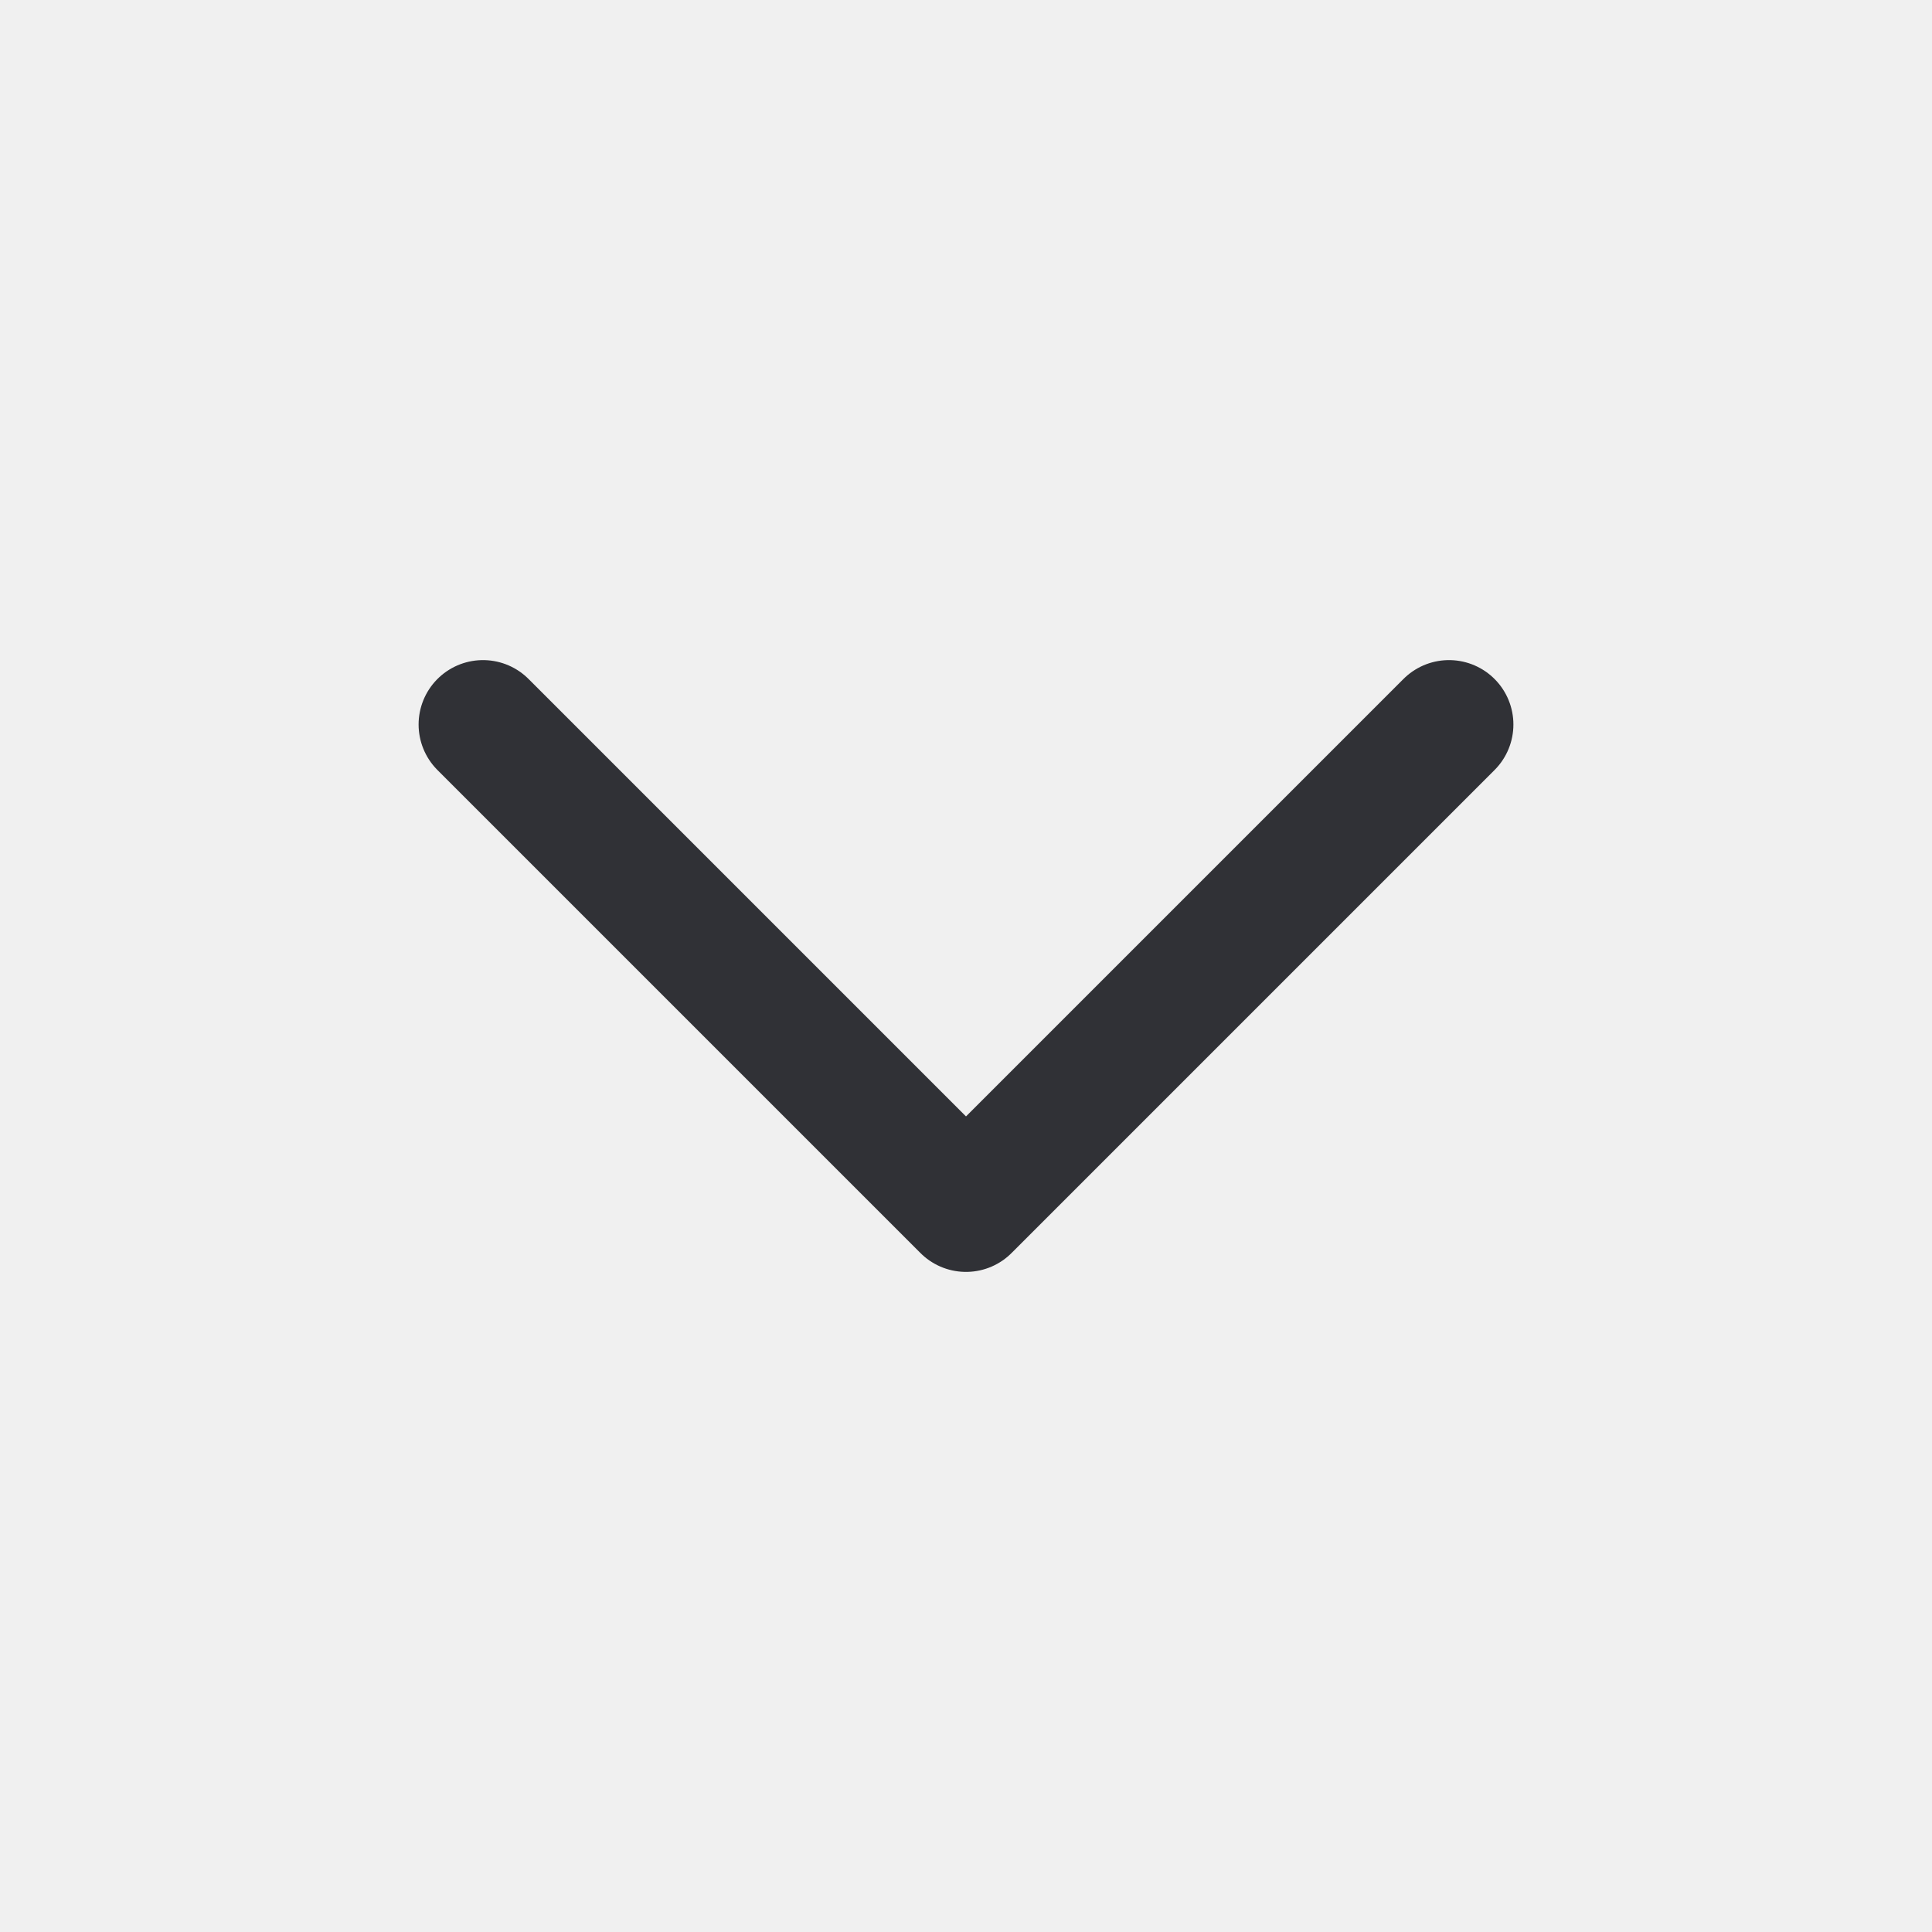
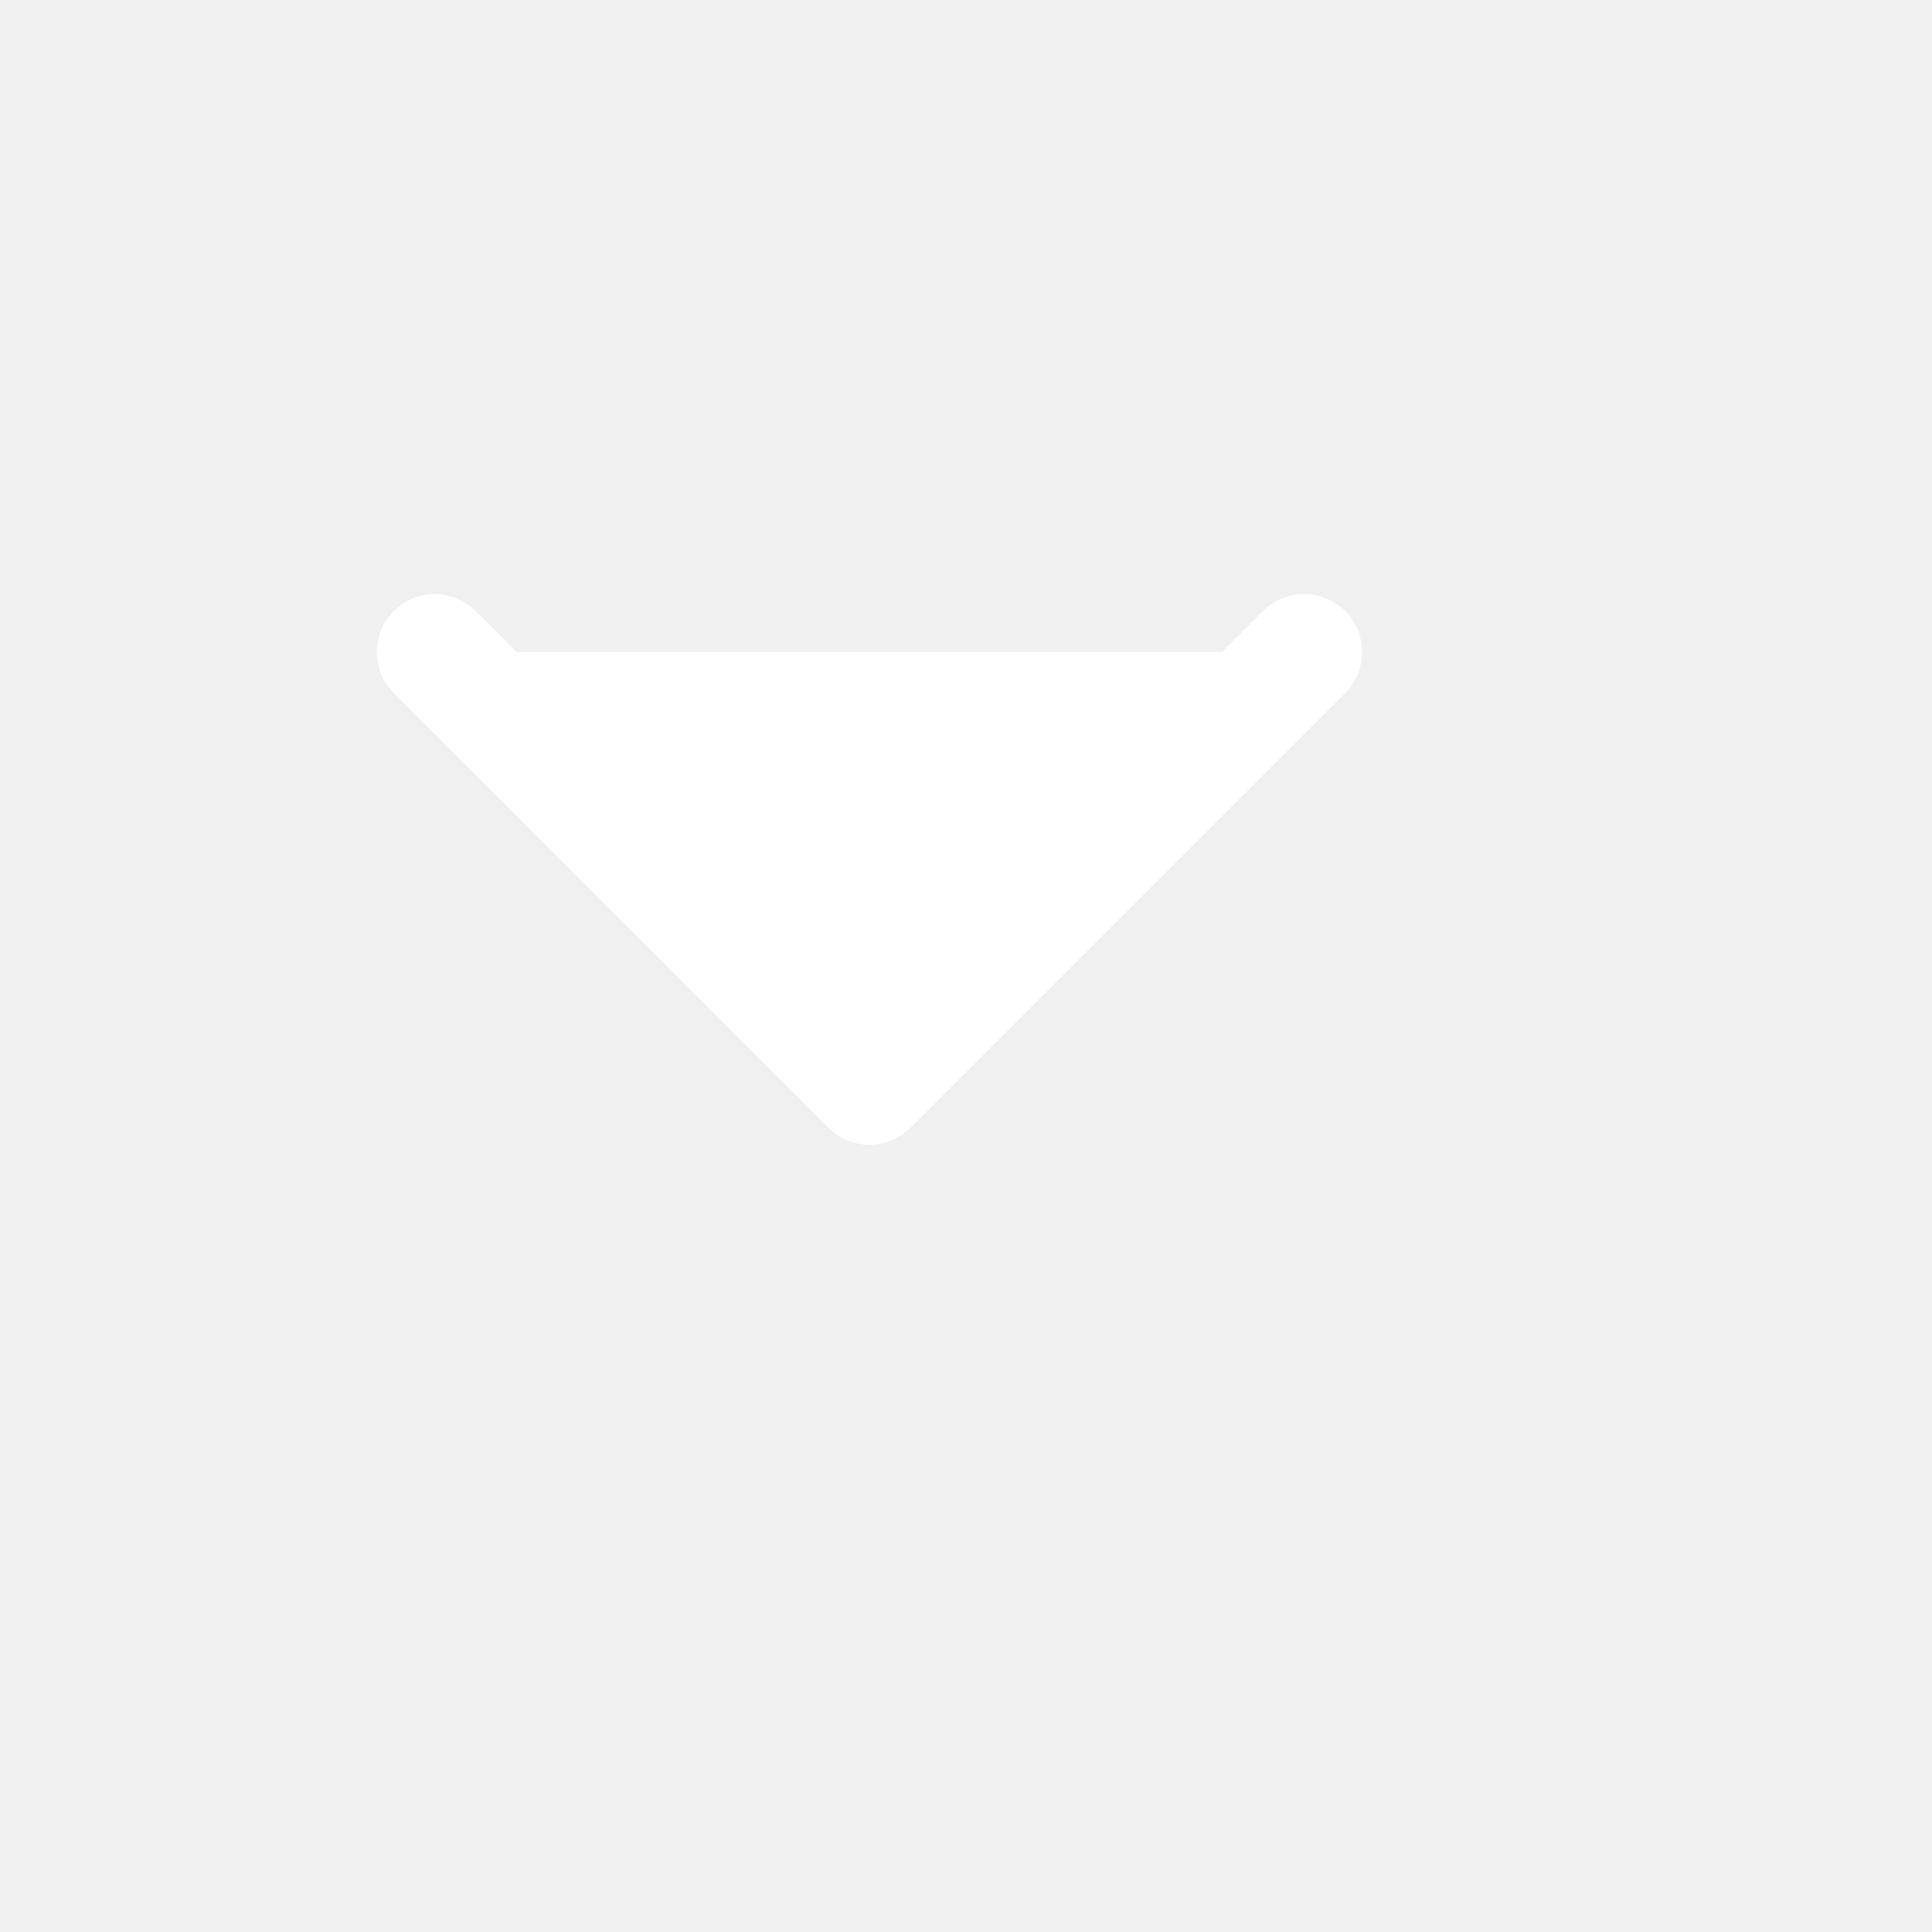
- <svg xmlns="http://www.w3.org/2000/svg" fill="none" viewBox="0 0 18 18">
-   <path d="m4.5 6.75 4.5 4.5 4.5-4.5" stroke="#303136" stroke-width="1.2" stroke-linecap="round" stroke-linejoin="round" />
+ <svg xmlns="http://www.w3.org/2000/svg" fill="white" viewBox="0 0 20 20">
+   <path d="m4.5 6.75 4.5 4.5 4.5-4.5" stroke="white" stroke-width="1.2" stroke-linecap="round" stroke-linejoin="round" />
</svg>
